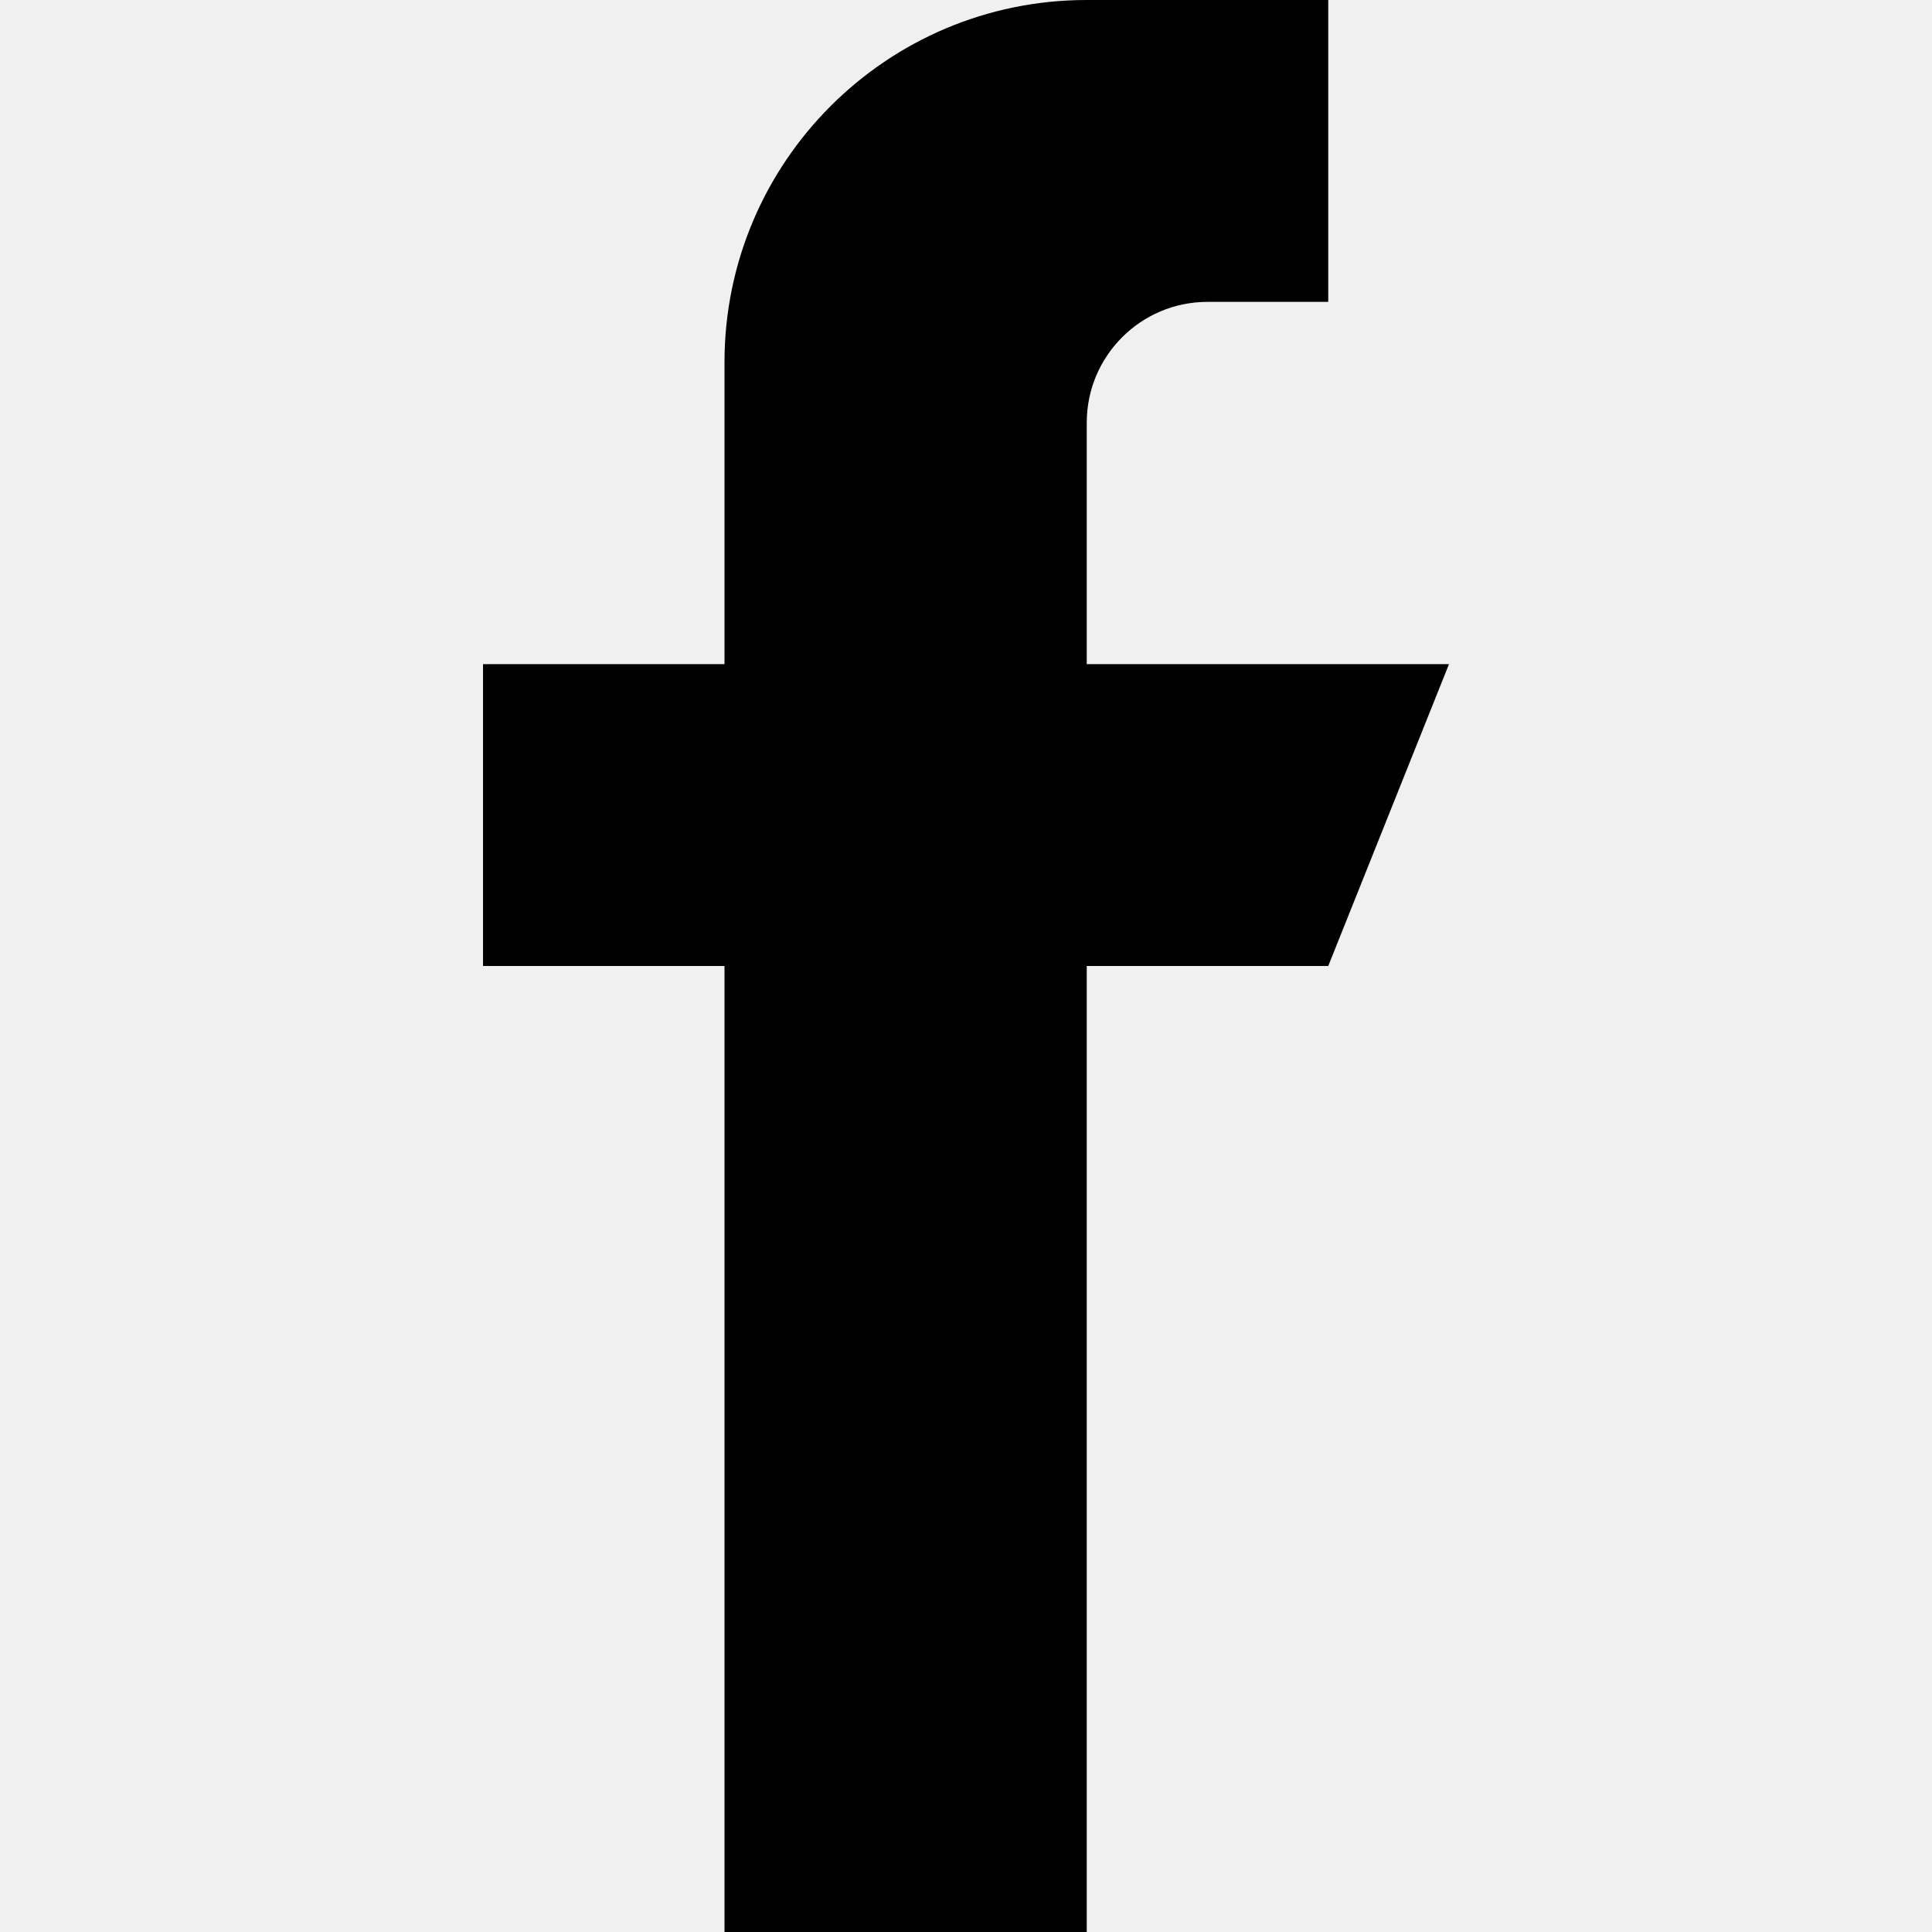
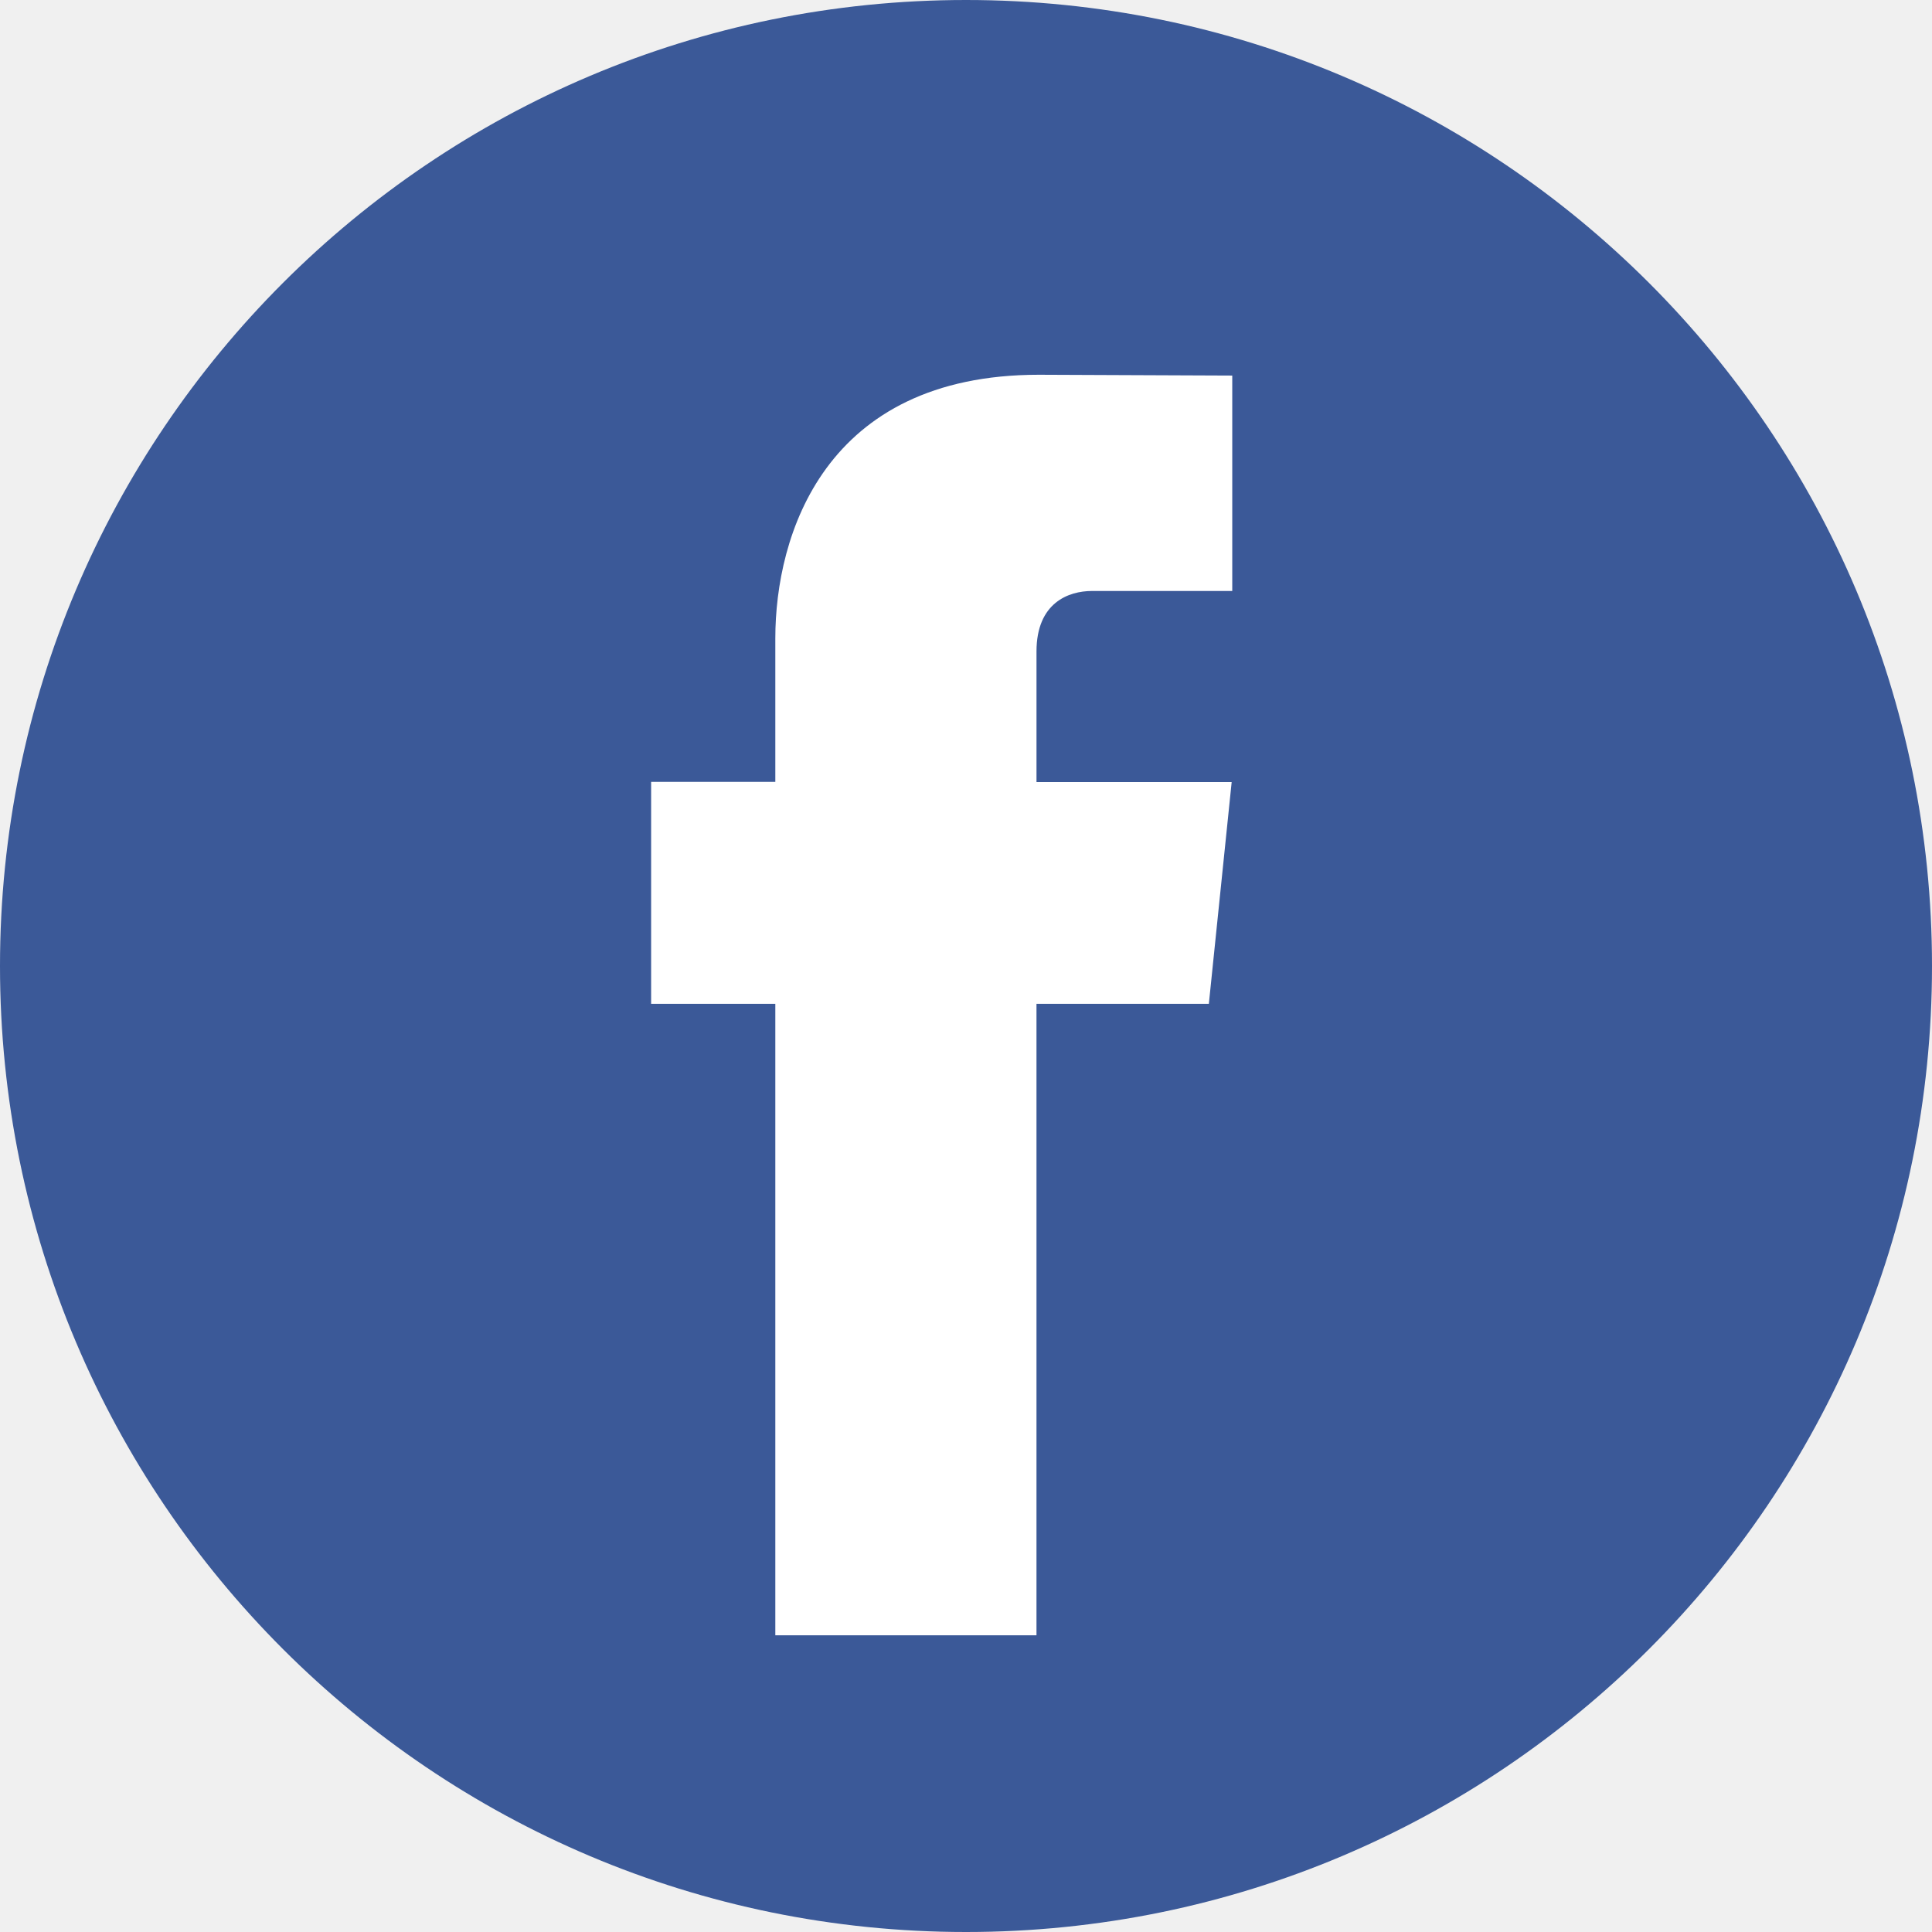
- <svg xmlns="http://www.w3.org/2000/svg" version="1.1" id="Capa_1" x="0px" y="0px" viewBox="0 0 512 512" style="enable-background:new 0 0 512 512;" xml:space="preserve">
+ <svg xmlns="http://www.w3.org/2000/svg" version="1.1" id="Capa_1" x="0px" y="0px" viewBox="0 0 112.196 112.196" style="enable-background:new 0 0 112.196 112.196;" xml:space="preserve">
  <g>
-     <g>
-       <path d="M288,176v-64c0-17.664,14.336-32,32-32h32V0h-64c-53.024,0-96,42.976-96,96v80h-64v80h64v256h96V256h64l32-80H288z" />
-     </g>
+     <circle style="fill:#3B5998;" cx="56.098" cy="56.098" r="56.098" />
+     <path style="fill:#FFFFFF;" d="M70.201,58.294h-10.01v36.672H45.025V58.294h-7.213V45.406h7.213v-8.34   c0-5.964,2.833-15.303,15.301-15.303L71.56,21.81v12.51h-8.151c-1.337,0-3.217,0.668-3.217,3.513v7.585h11.334L70.201,58.294z" />
  </g>
  <g>
</g>
  <g>
</g>
  <g>
</g>
  <g>
</g>
  <g>
</g>
  <g>
</g>
  <g>
</g>
  <g>
</g>
  <g>
</g>
  <g>
</g>
  <g>
</g>
  <g>
</g>
  <g>
</g>
  <g>
</g>
  <g>
</g>
</svg>
